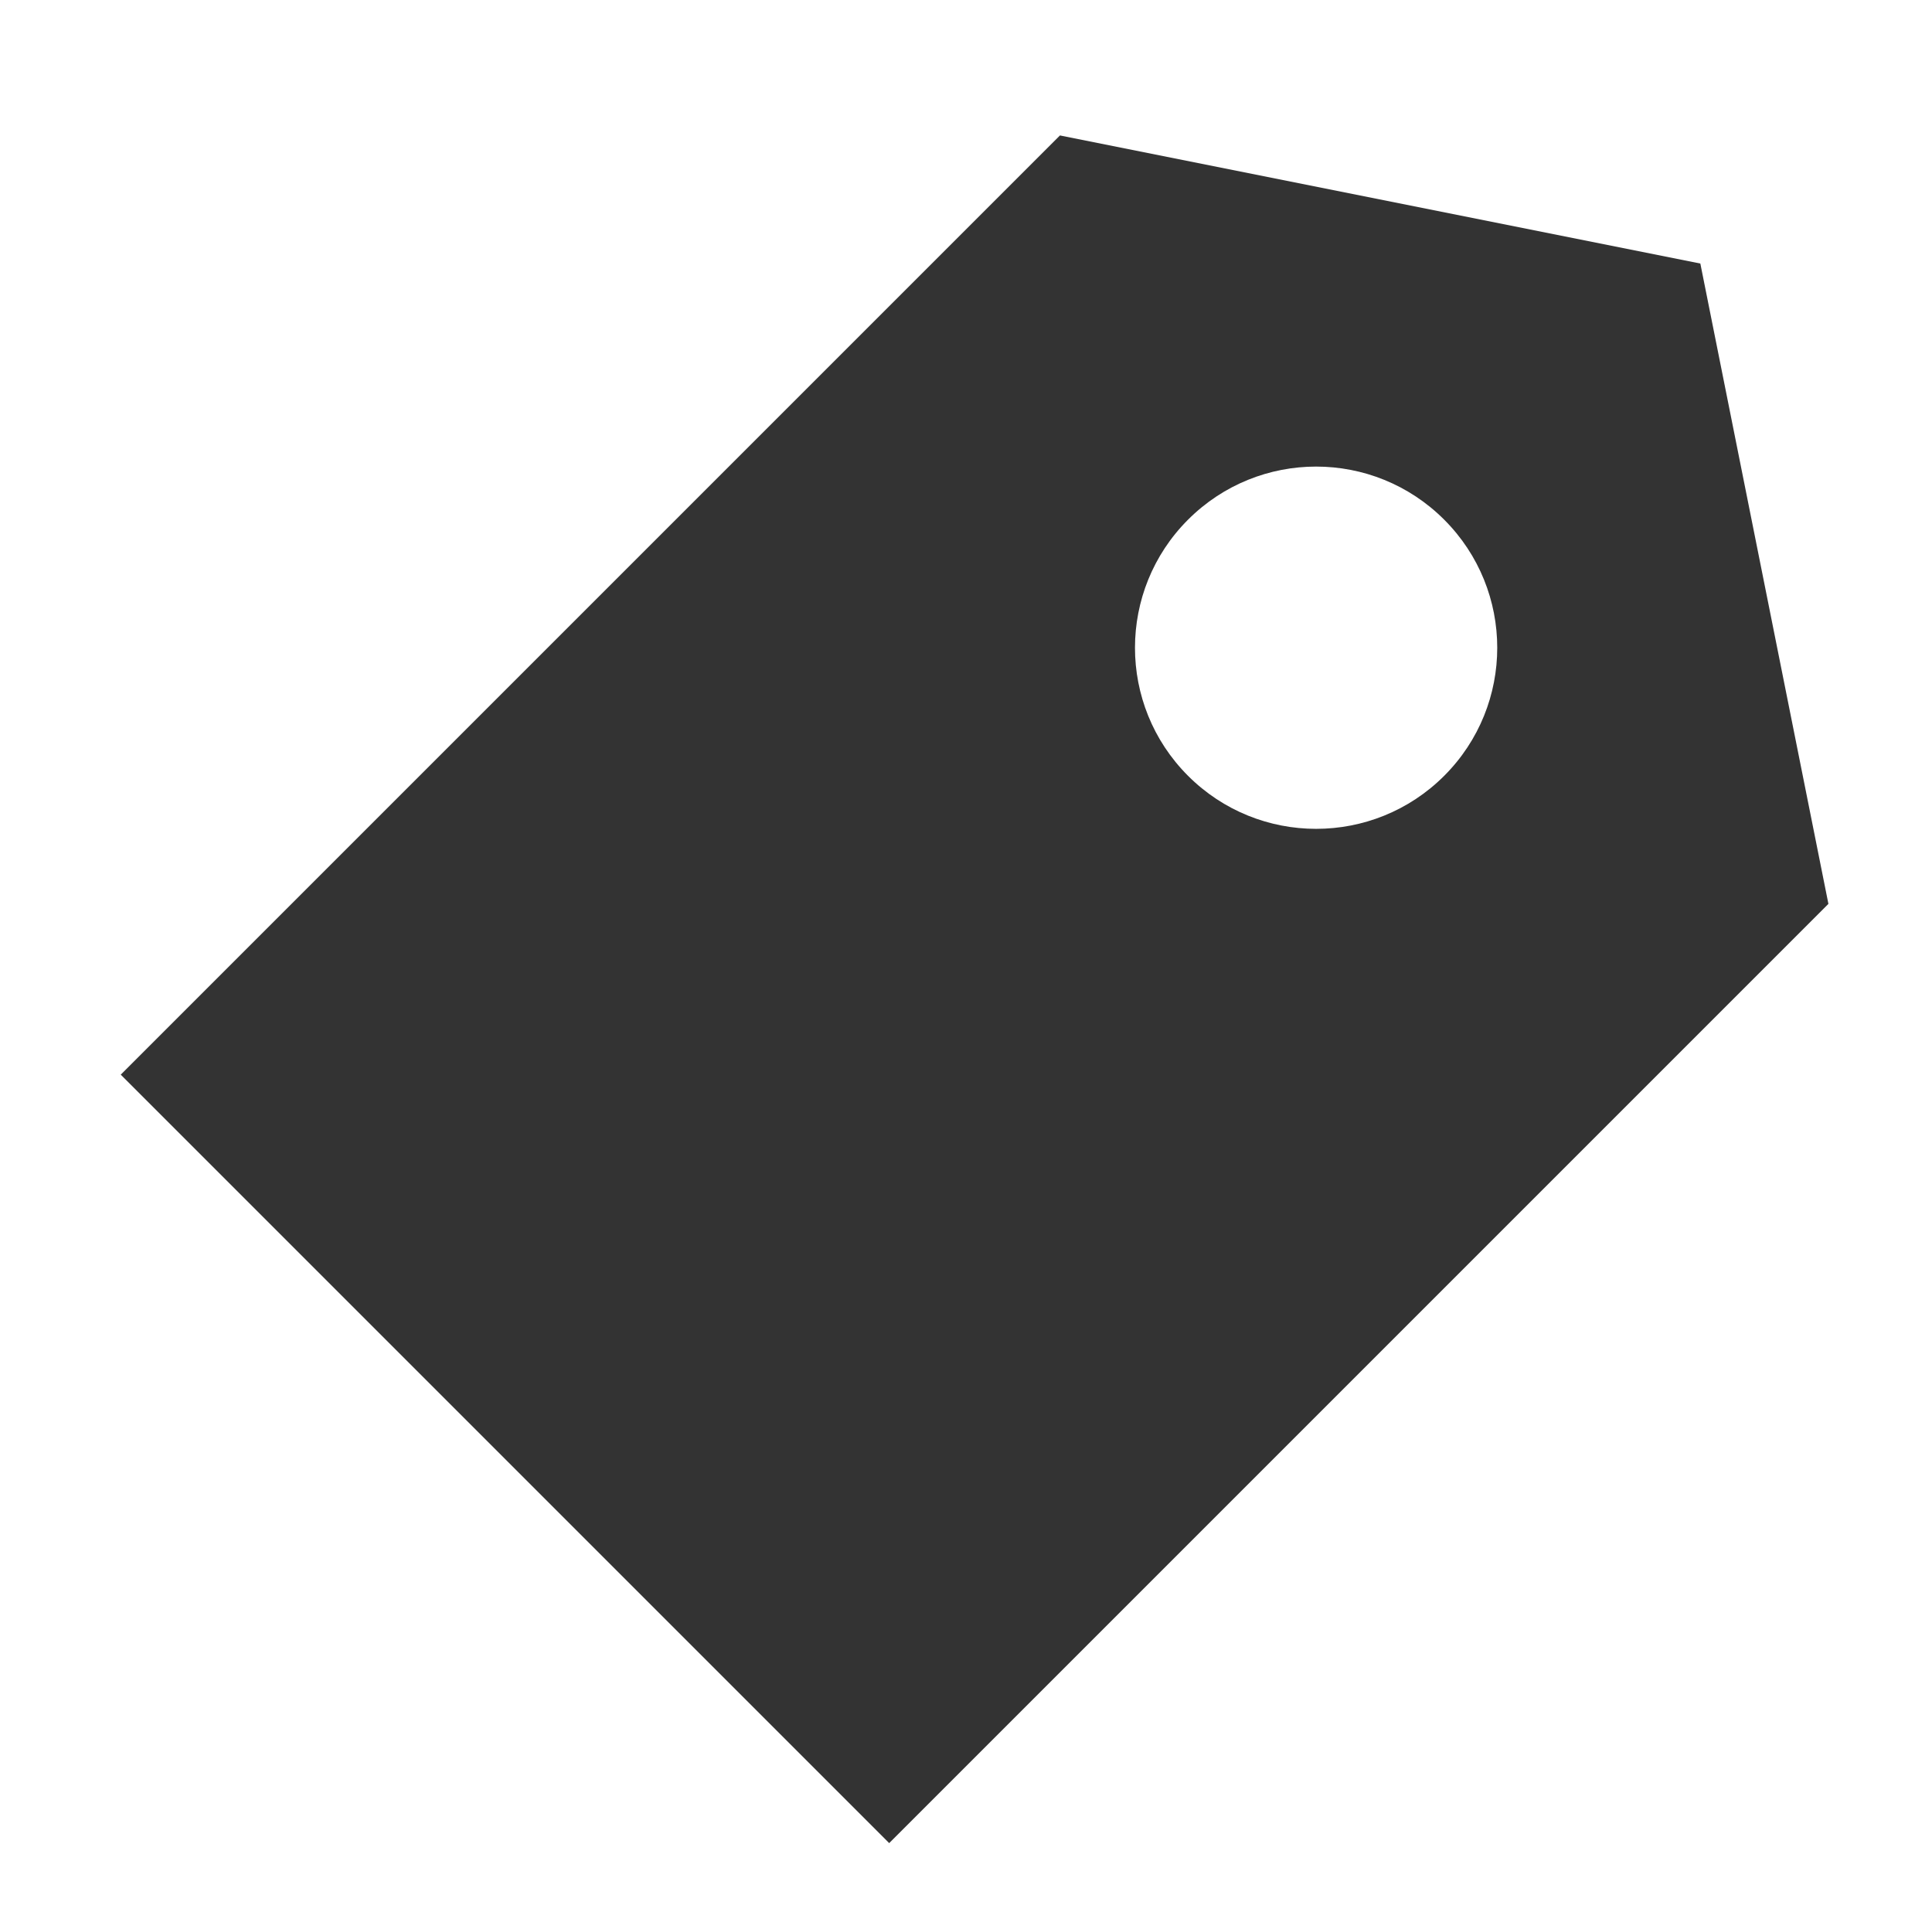
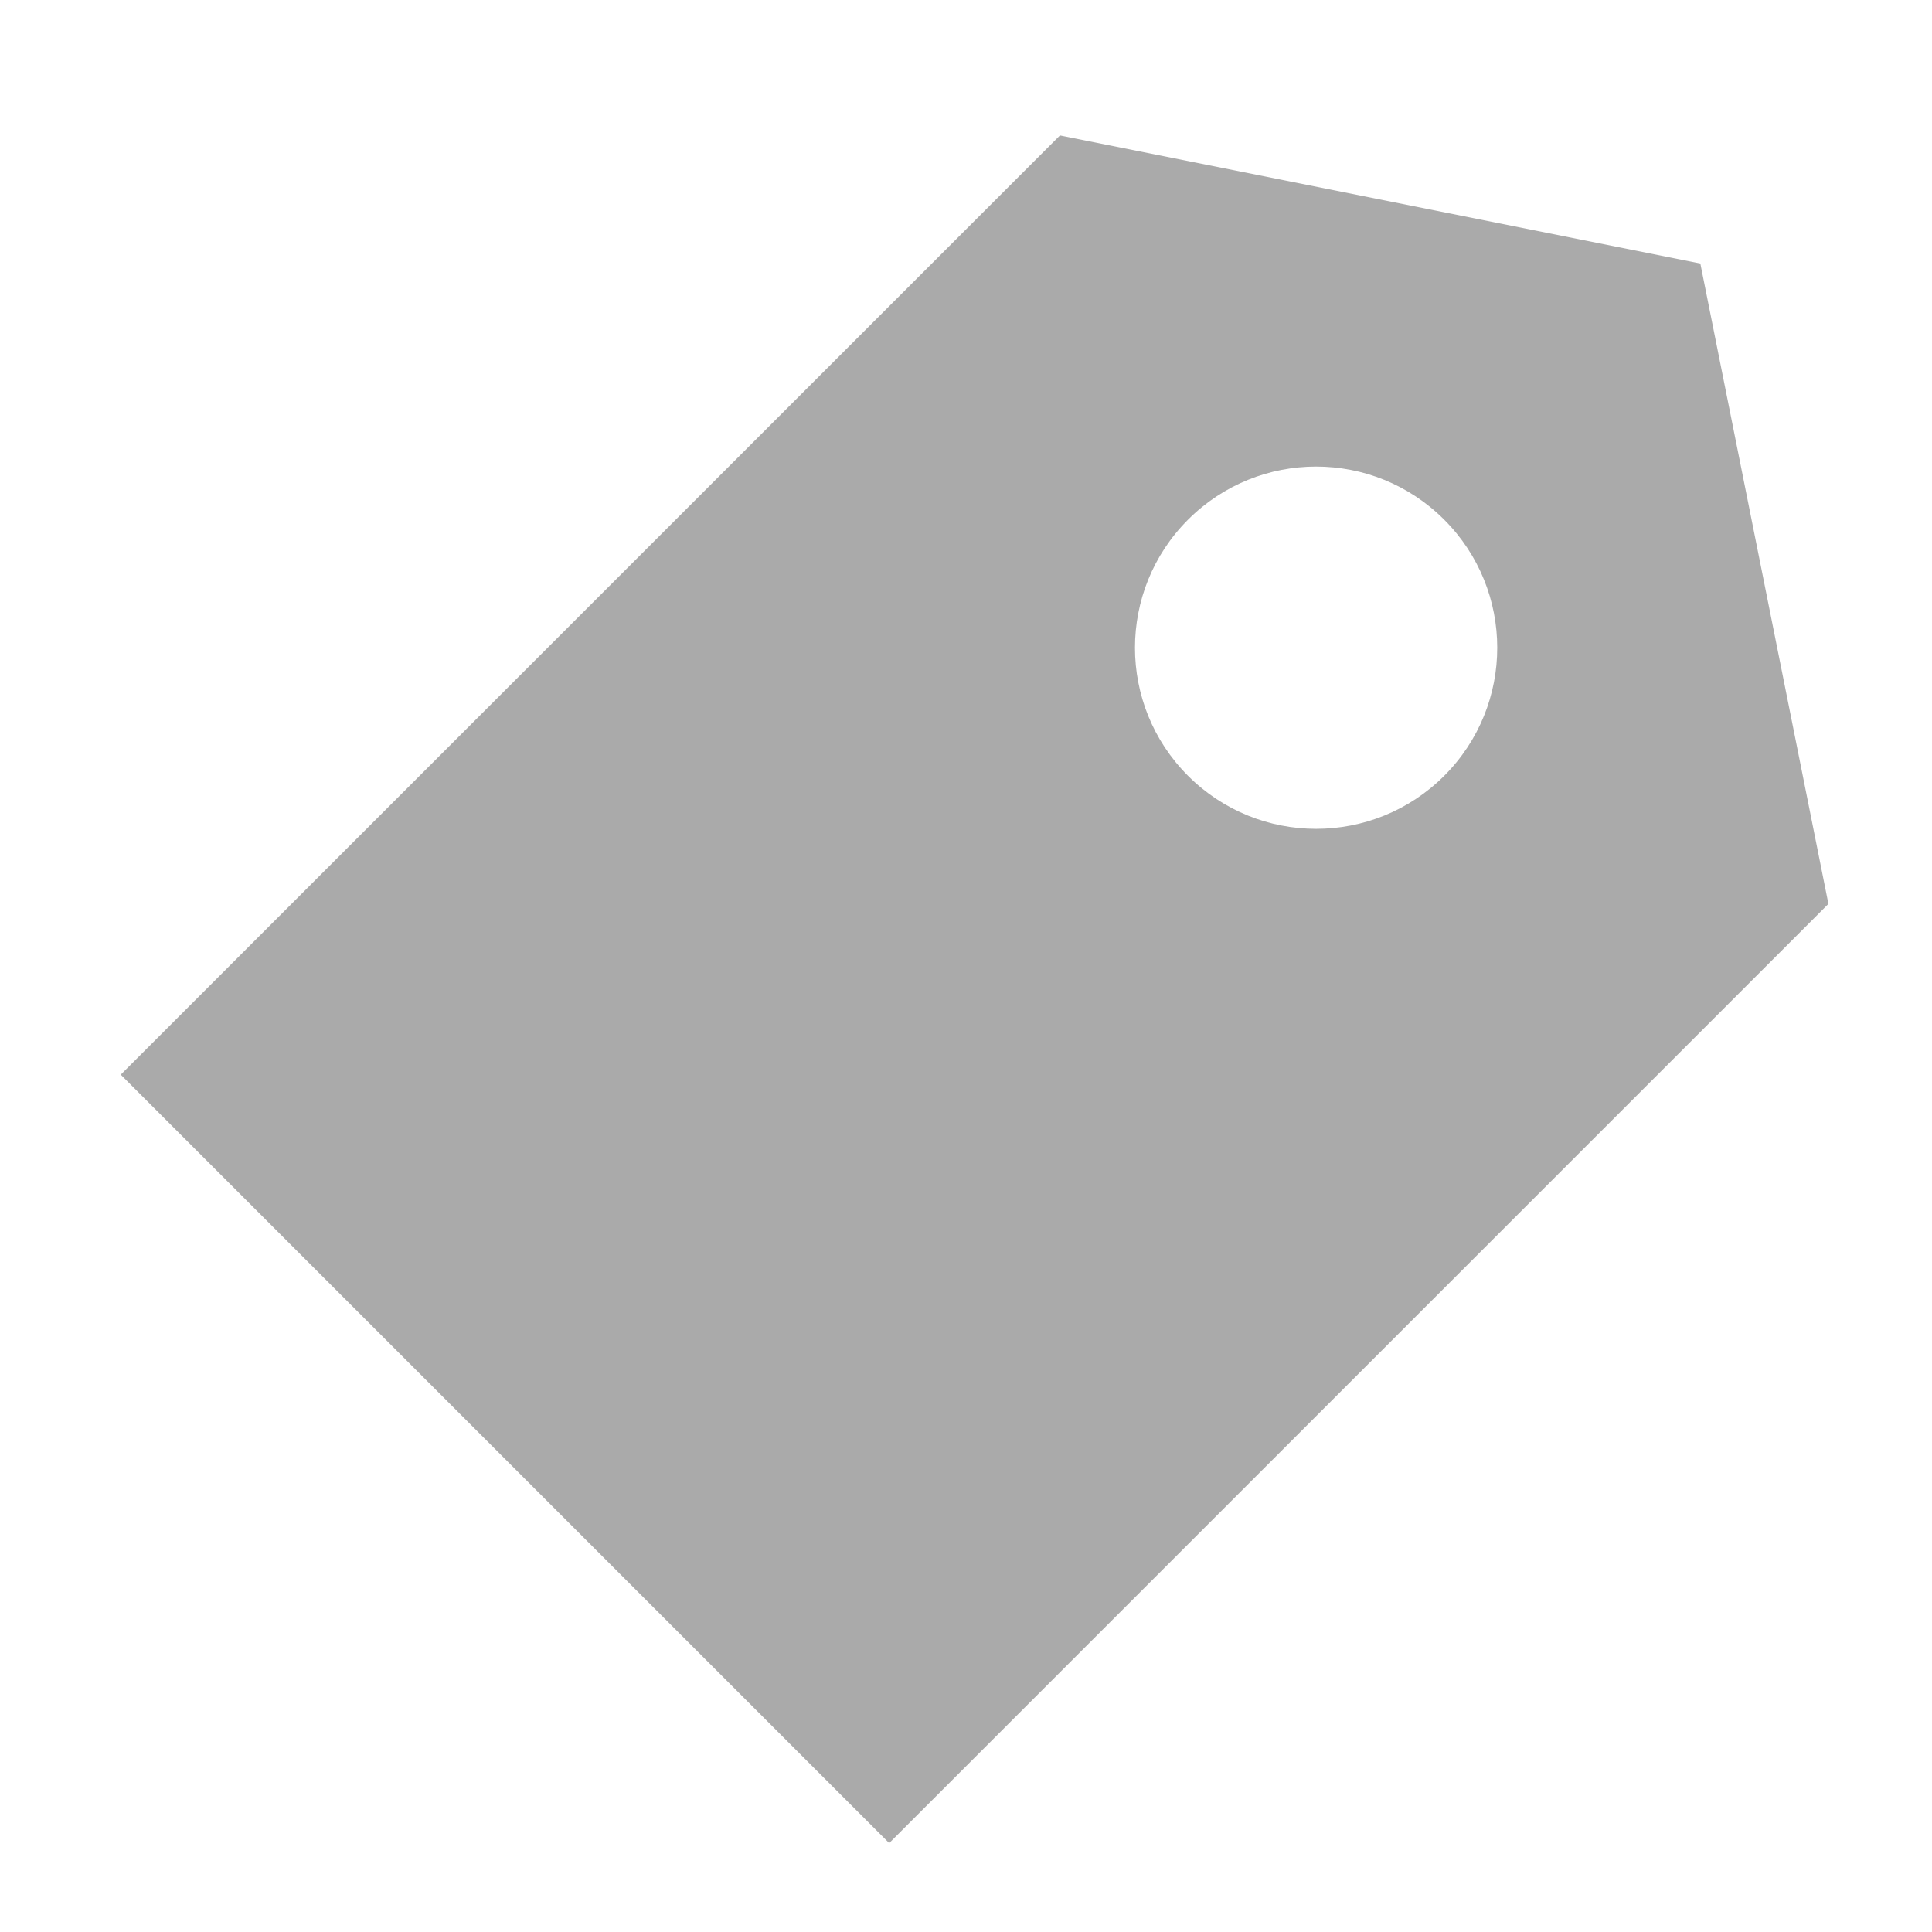
<svg xmlns="http://www.w3.org/2000/svg" width="16px" height="16px" viewBox="0 0 16 16" version="1.1">
  <g id="Icons/16px/Tag" stroke="none" stroke-width="1" fill="none" fill-rule="evenodd">
-     <path d="M4.632,3.132 L9.132,0.132 L13.632,3.132 L13.632,14.132 L4.632,14.132 L4.632,3.132 Z M9.132,6.132 C9.96,6.132 10.632,5.46 10.632,4.632 C10.632,3.803 9.96,3.132 9.132,3.132 C8.303,3.132 7.632,3.803 7.632,4.632 C7.632,5.46 8.303,6.132 9.132,6.132 Z" id="Combined-Shape" fill="#333333" transform="translate(9.131728, 7.131728) rotate(45) translate(-9.131728, -7.131728) " />
+     <path d="M4.632,3.132 L9.132,0.132 L13.632,3.132 L13.632,14.132 L4.632,14.132 L4.632,3.132 Z M9.132,6.132 C9.96,6.132 10.632,5.46 10.632,4.632 C10.632,3.803 9.96,3.132 9.132,3.132 C8.303,3.132 7.632,3.803 7.632,4.632 C7.632,5.46 8.303,6.132 9.132,6.132 Z" id="Combined-Shape" fill="#aaaaaa" transform="translate(9.131728, 7.131728) rotate(45) translate(-9.131728, -7.131728) " />
  </g>
</svg>
